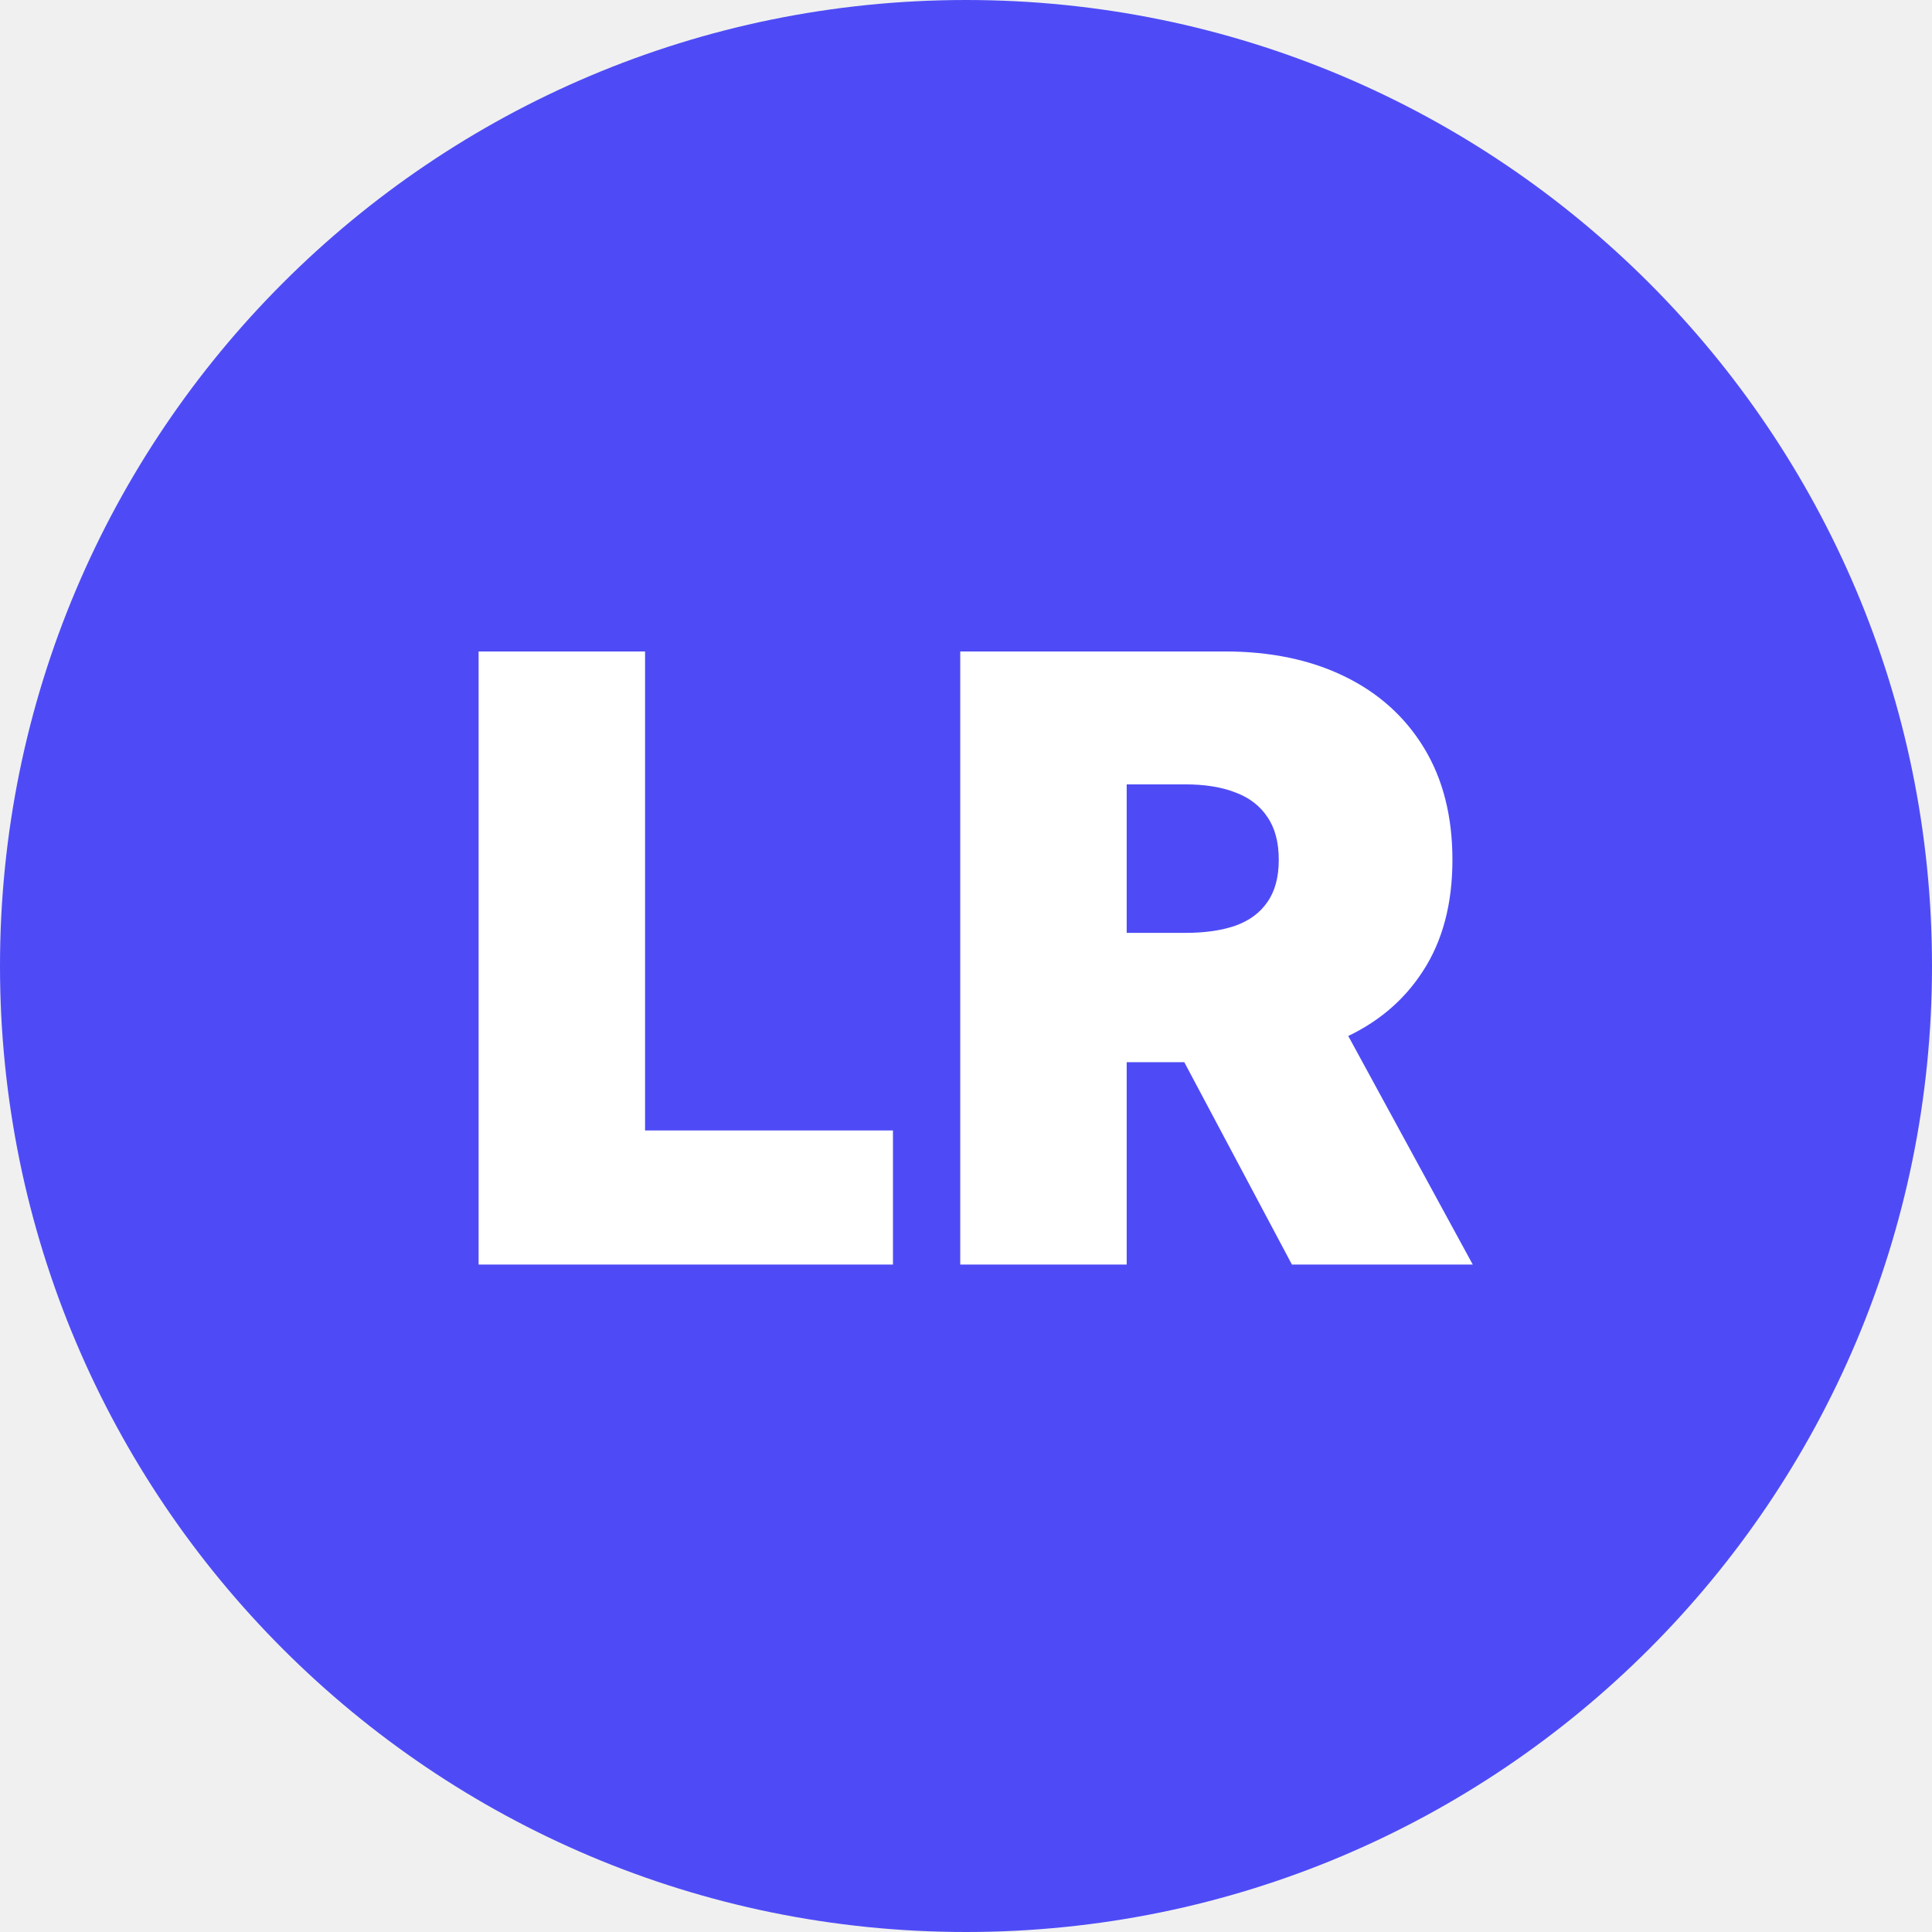
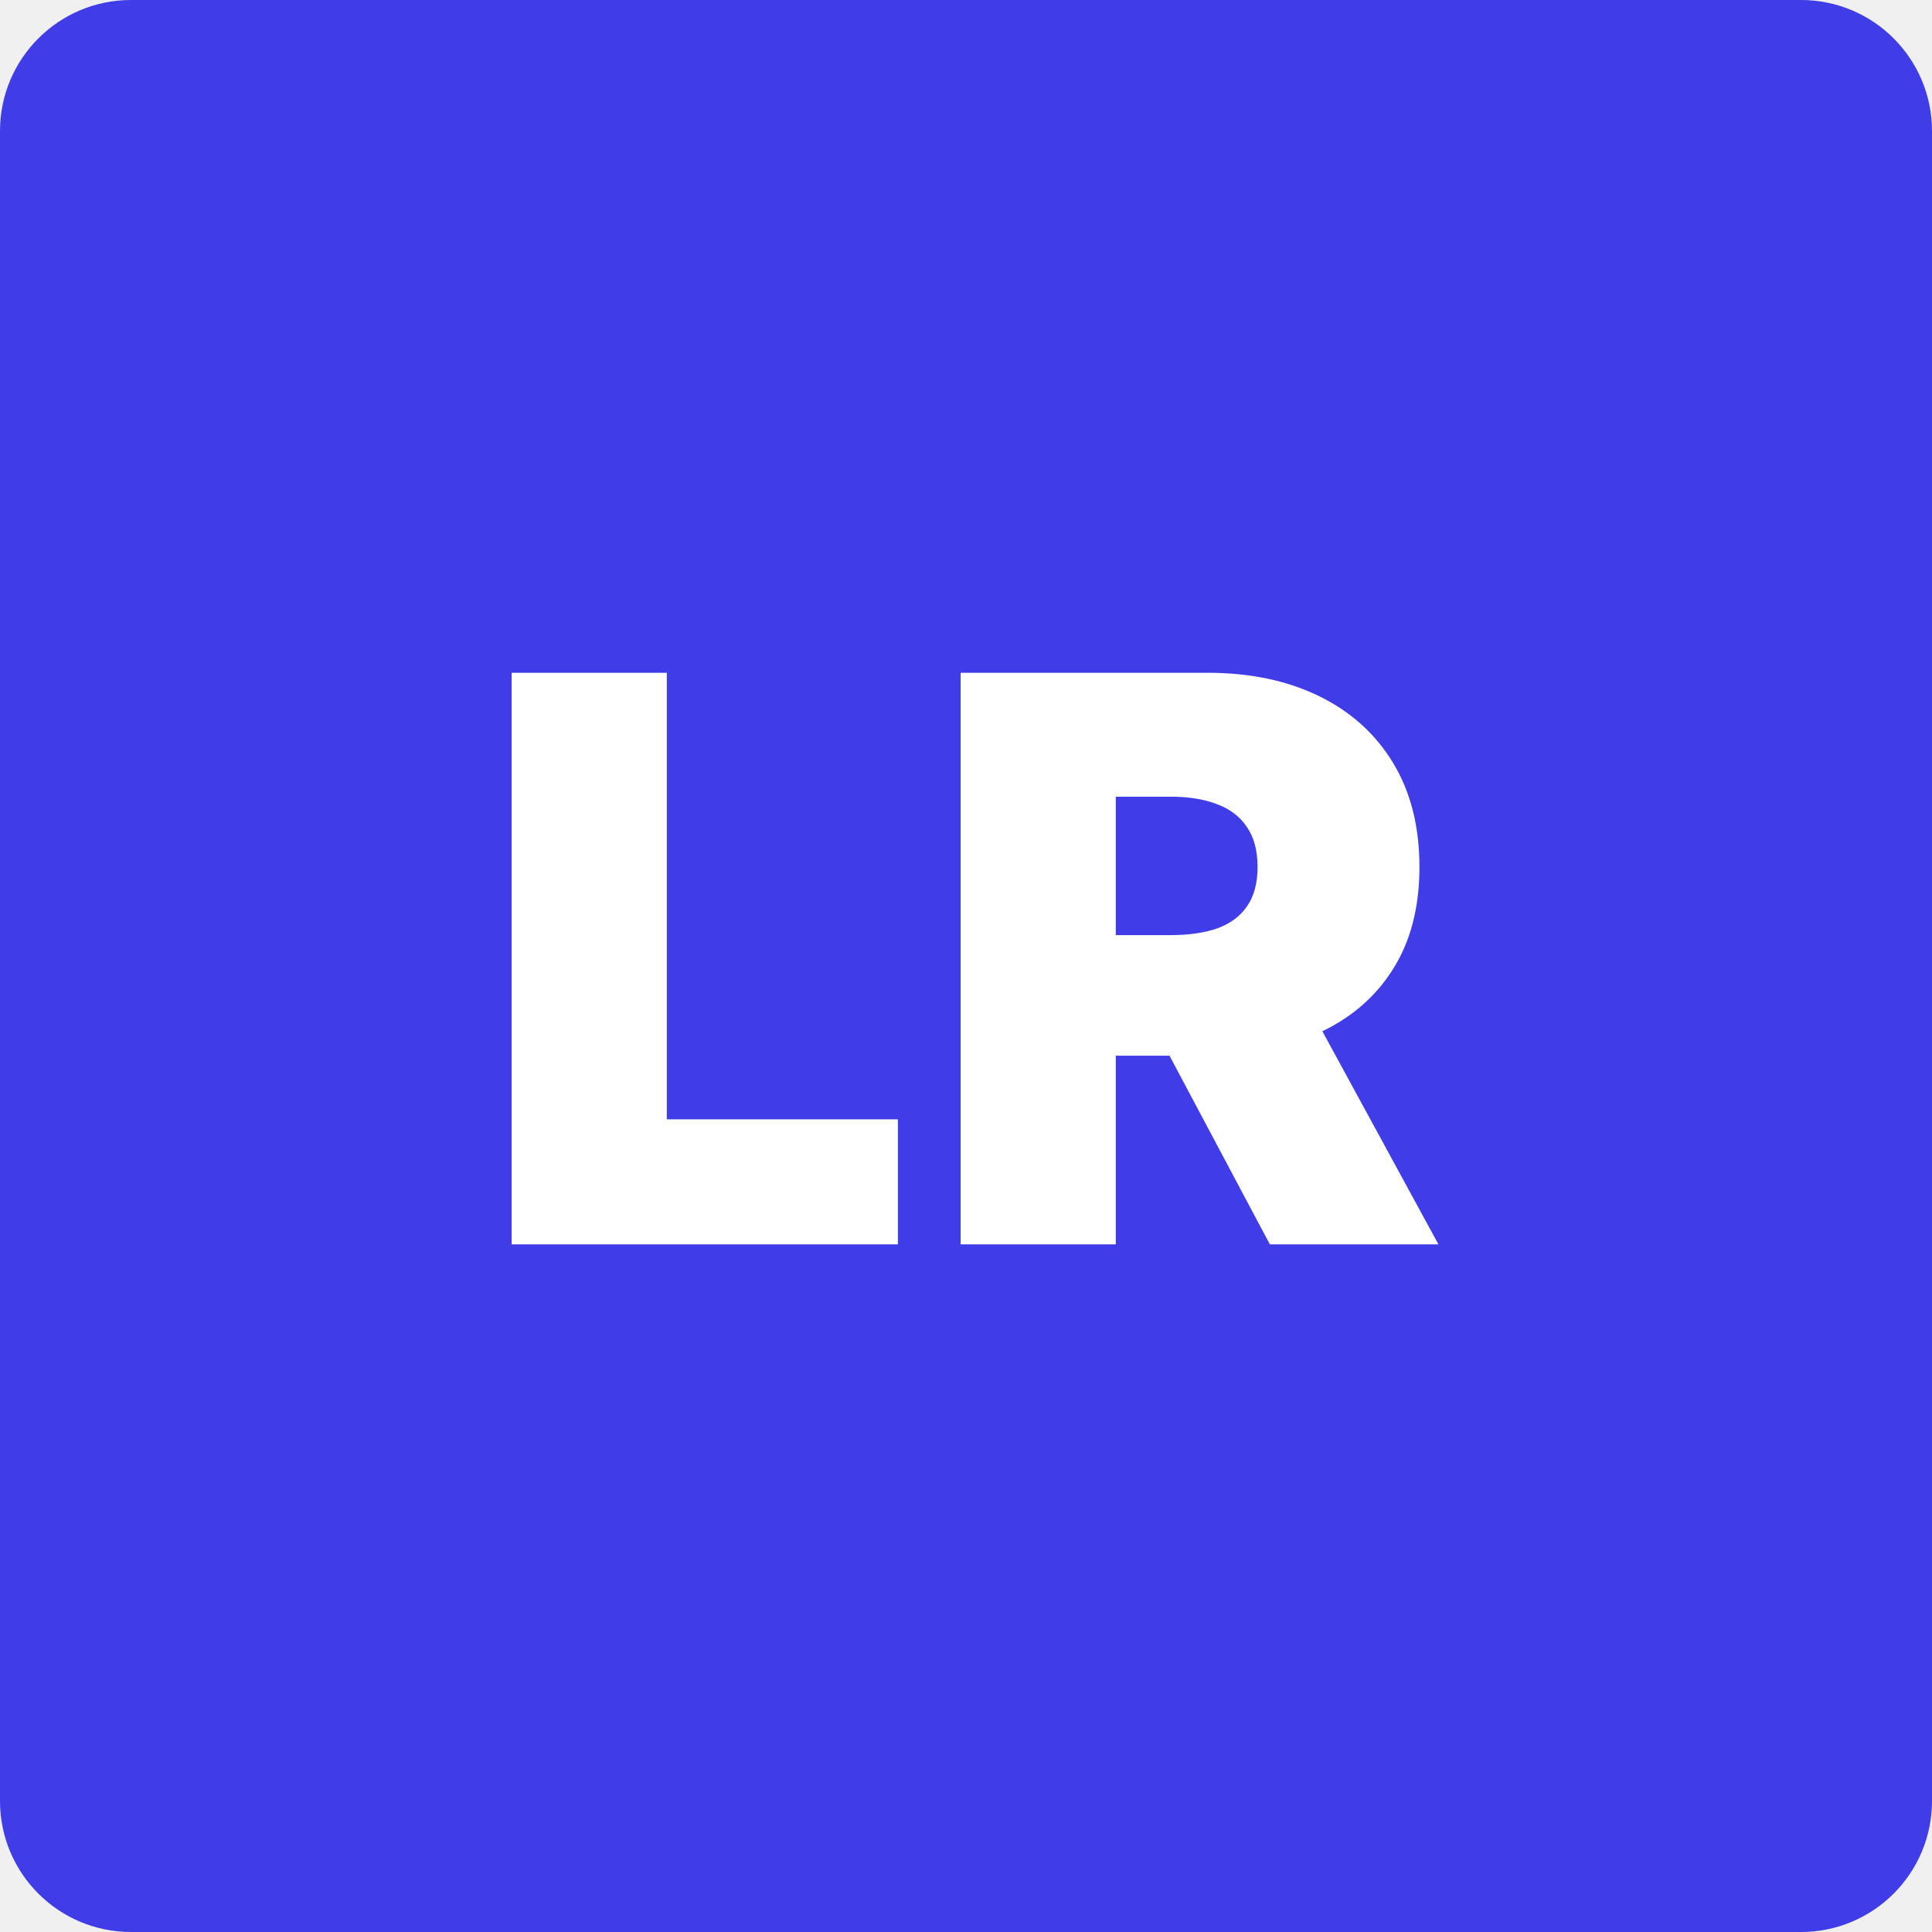
- <svg xmlns="http://www.w3.org/2000/svg" width="110" height="110" viewBox="0 0 110 110" fill="none">
-   <path d="M0 55C0 24.624 24.624 0 55 0V0C85.376 0 110 24.624 110 55V55C110 85.376 85.376 110 55 110V110C24.624 110 0 85.376 0 55V55Z" fill="#4E4BF6" />
-   <path d="M27.25 72V37.091H36.727V64.364H50.841V72H27.25ZM54.672 72V37.091H69.74C72.331 37.091 74.598 37.562 76.541 38.506C78.484 39.449 79.996 40.807 81.075 42.58C82.155 44.352 82.695 46.477 82.695 48.955C82.695 51.455 82.138 53.562 81.024 55.278C79.922 56.994 78.371 58.29 76.371 59.165C74.382 60.04 72.058 60.477 69.399 60.477H60.399V53.114H67.49C68.604 53.114 69.553 52.977 70.337 52.705C71.132 52.42 71.74 51.972 72.16 51.358C72.592 50.744 72.808 49.943 72.808 48.955C72.808 47.955 72.592 47.142 72.16 46.517C71.74 45.881 71.132 45.415 70.337 45.119C69.553 44.812 68.604 44.659 67.49 44.659H64.149V72H54.672ZM75.126 55.977L83.854 72H73.558L65.035 55.977H75.126Z" fill="white" />
+ <svg xmlns="http://www.w3.org/2000/svg" width="118" height="118" viewBox="0 0 118 118" fill="none">
+   <rect width="118" height="118" rx="8" fill="#403DE8" />
+   <path d="M31.25 76V41.091H40.727V68.364H54.841V76H31.25ZM58.672 76V41.091H73.74C76.331 41.091 78.598 41.562 80.541 42.506C82.484 43.449 83.996 44.807 85.075 46.58C86.155 48.352 86.695 50.477 86.695 52.955C86.695 55.455 86.138 57.562 85.024 59.278C83.922 60.994 82.371 62.29 80.371 63.165C78.382 64.04 76.058 64.477 73.399 64.477H64.399V57.114H71.49C72.604 57.114 73.553 56.977 74.337 56.705C75.132 56.42 75.74 55.972 76.16 55.358C76.592 54.744 76.808 53.943 76.808 52.955C76.808 51.955 76.592 51.142 76.16 50.517C75.74 49.881 75.132 49.415 74.337 49.119C73.553 48.812 72.604 48.659 71.49 48.659H68.149V76H58.672ZM79.126 59.977L87.854 76H77.558L69.035 59.977H79.126Z" fill="white" />
</svg>
